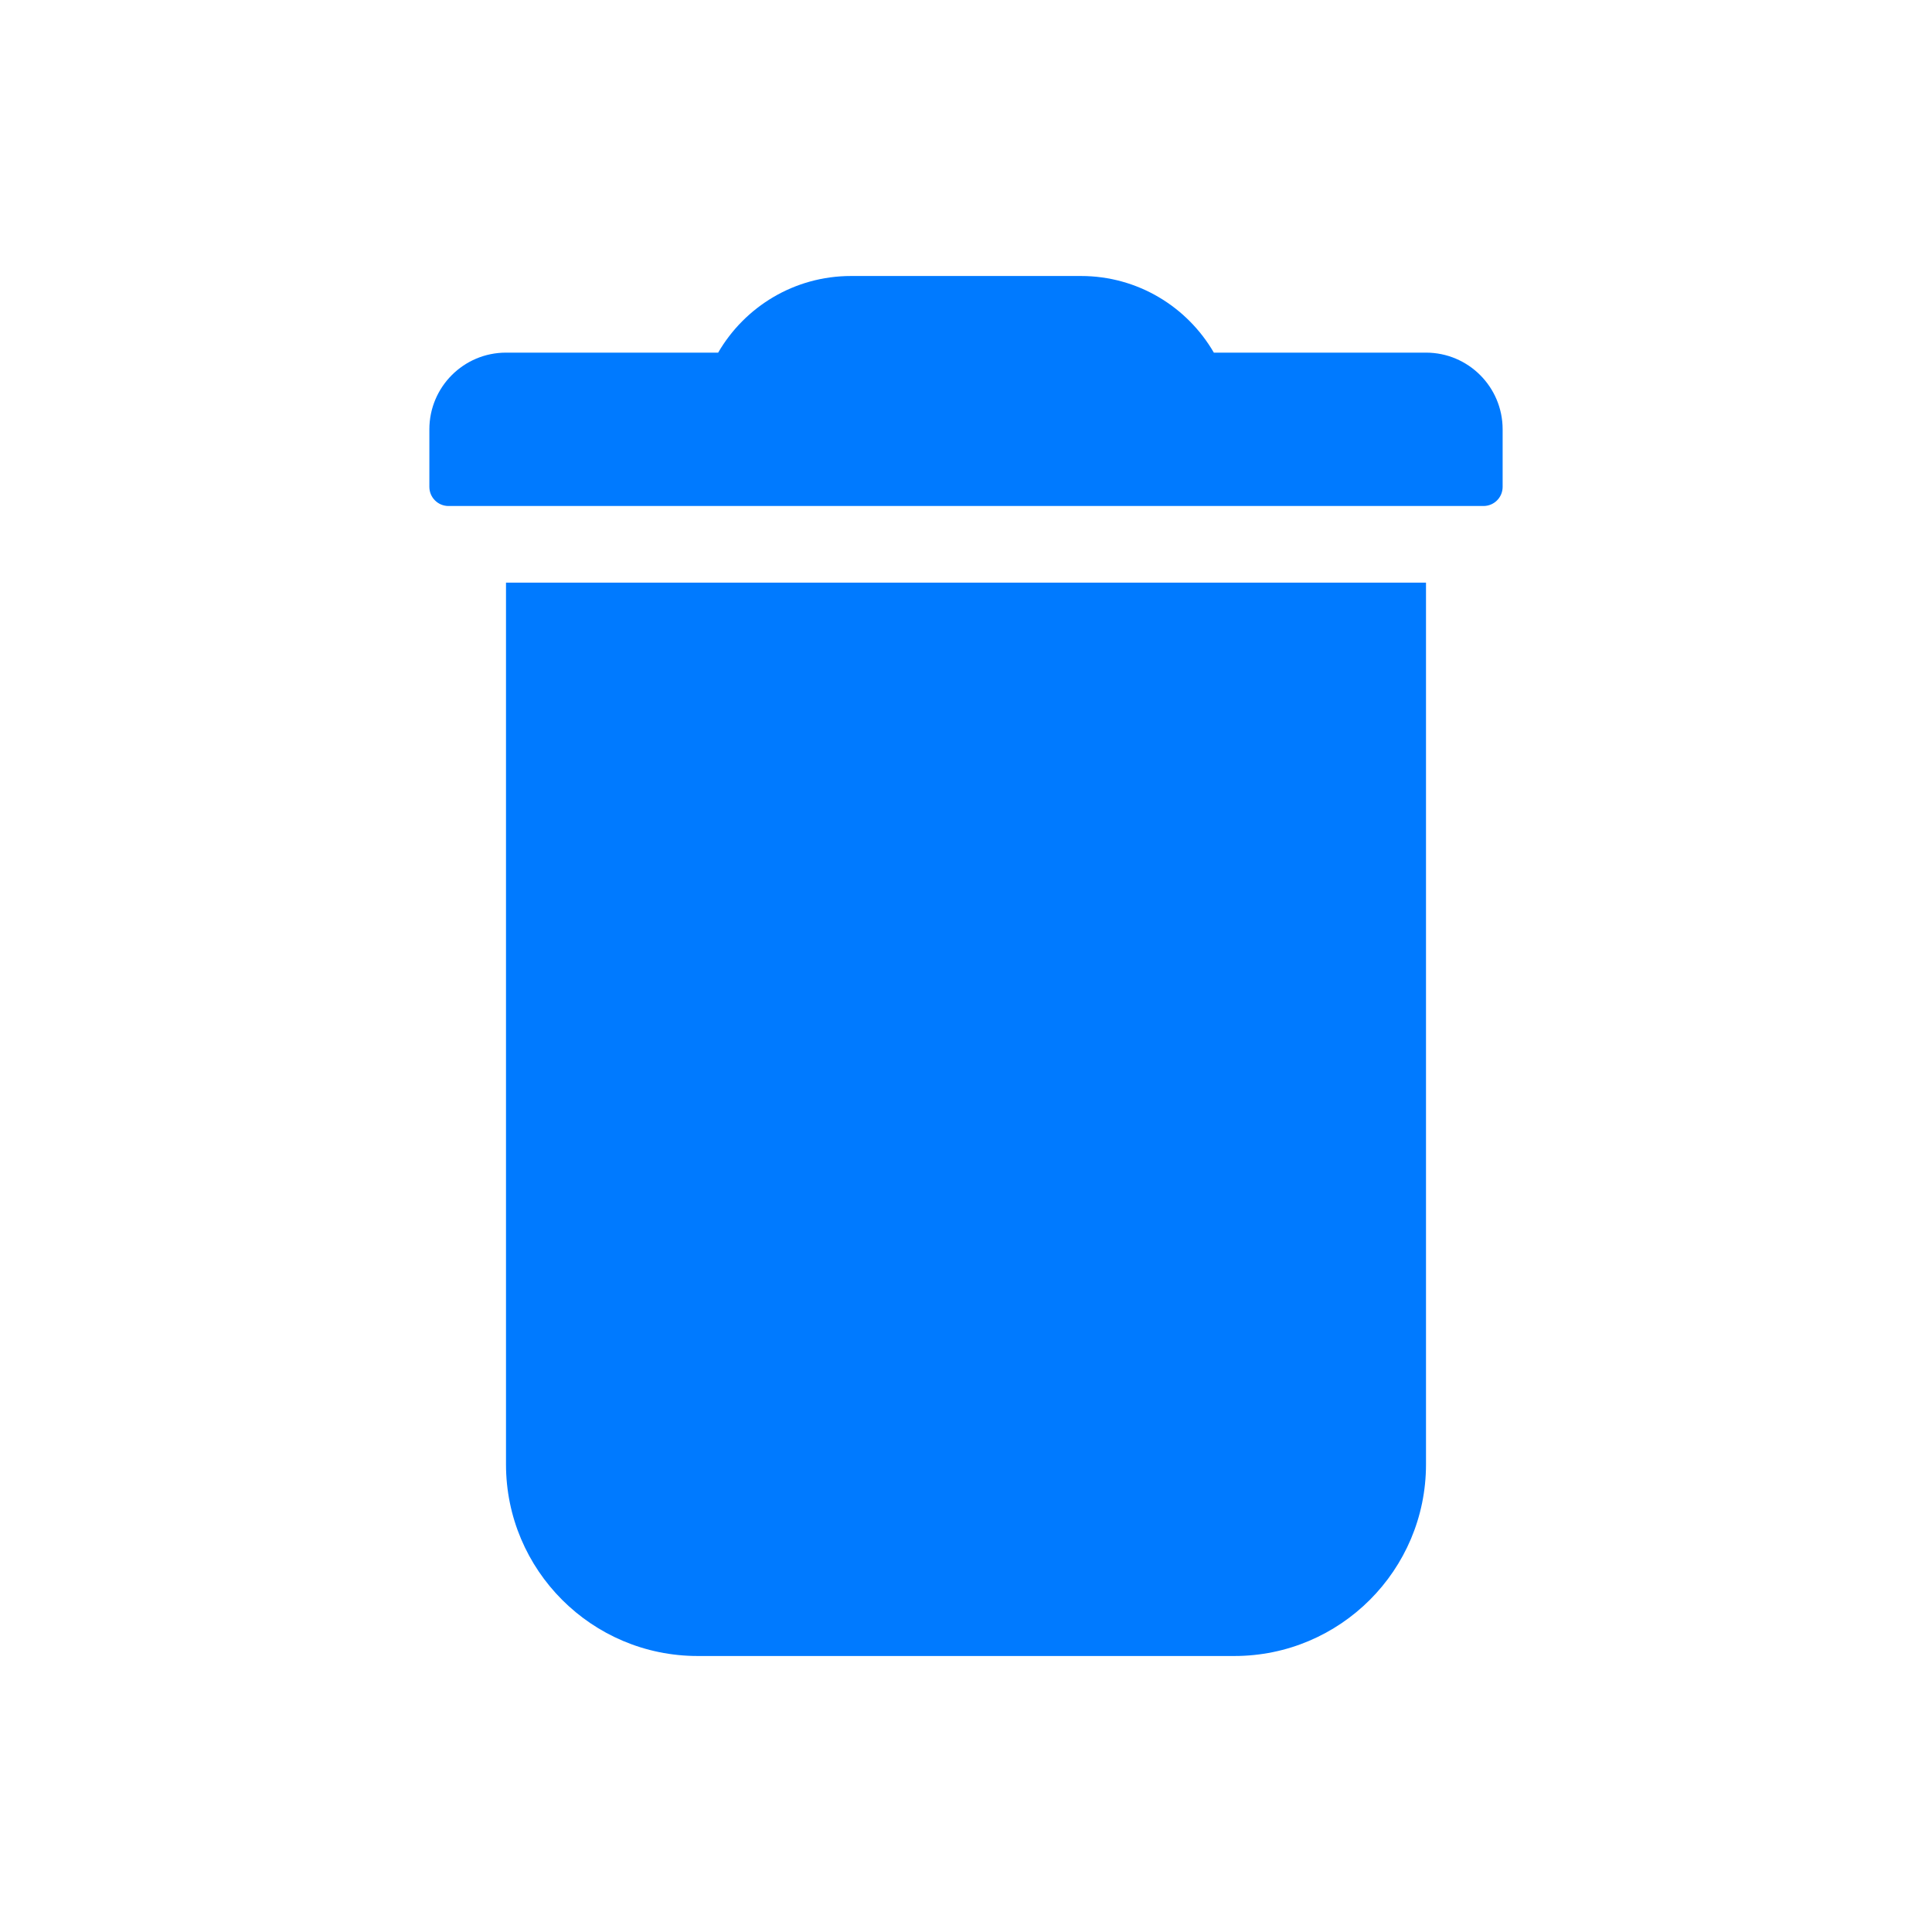
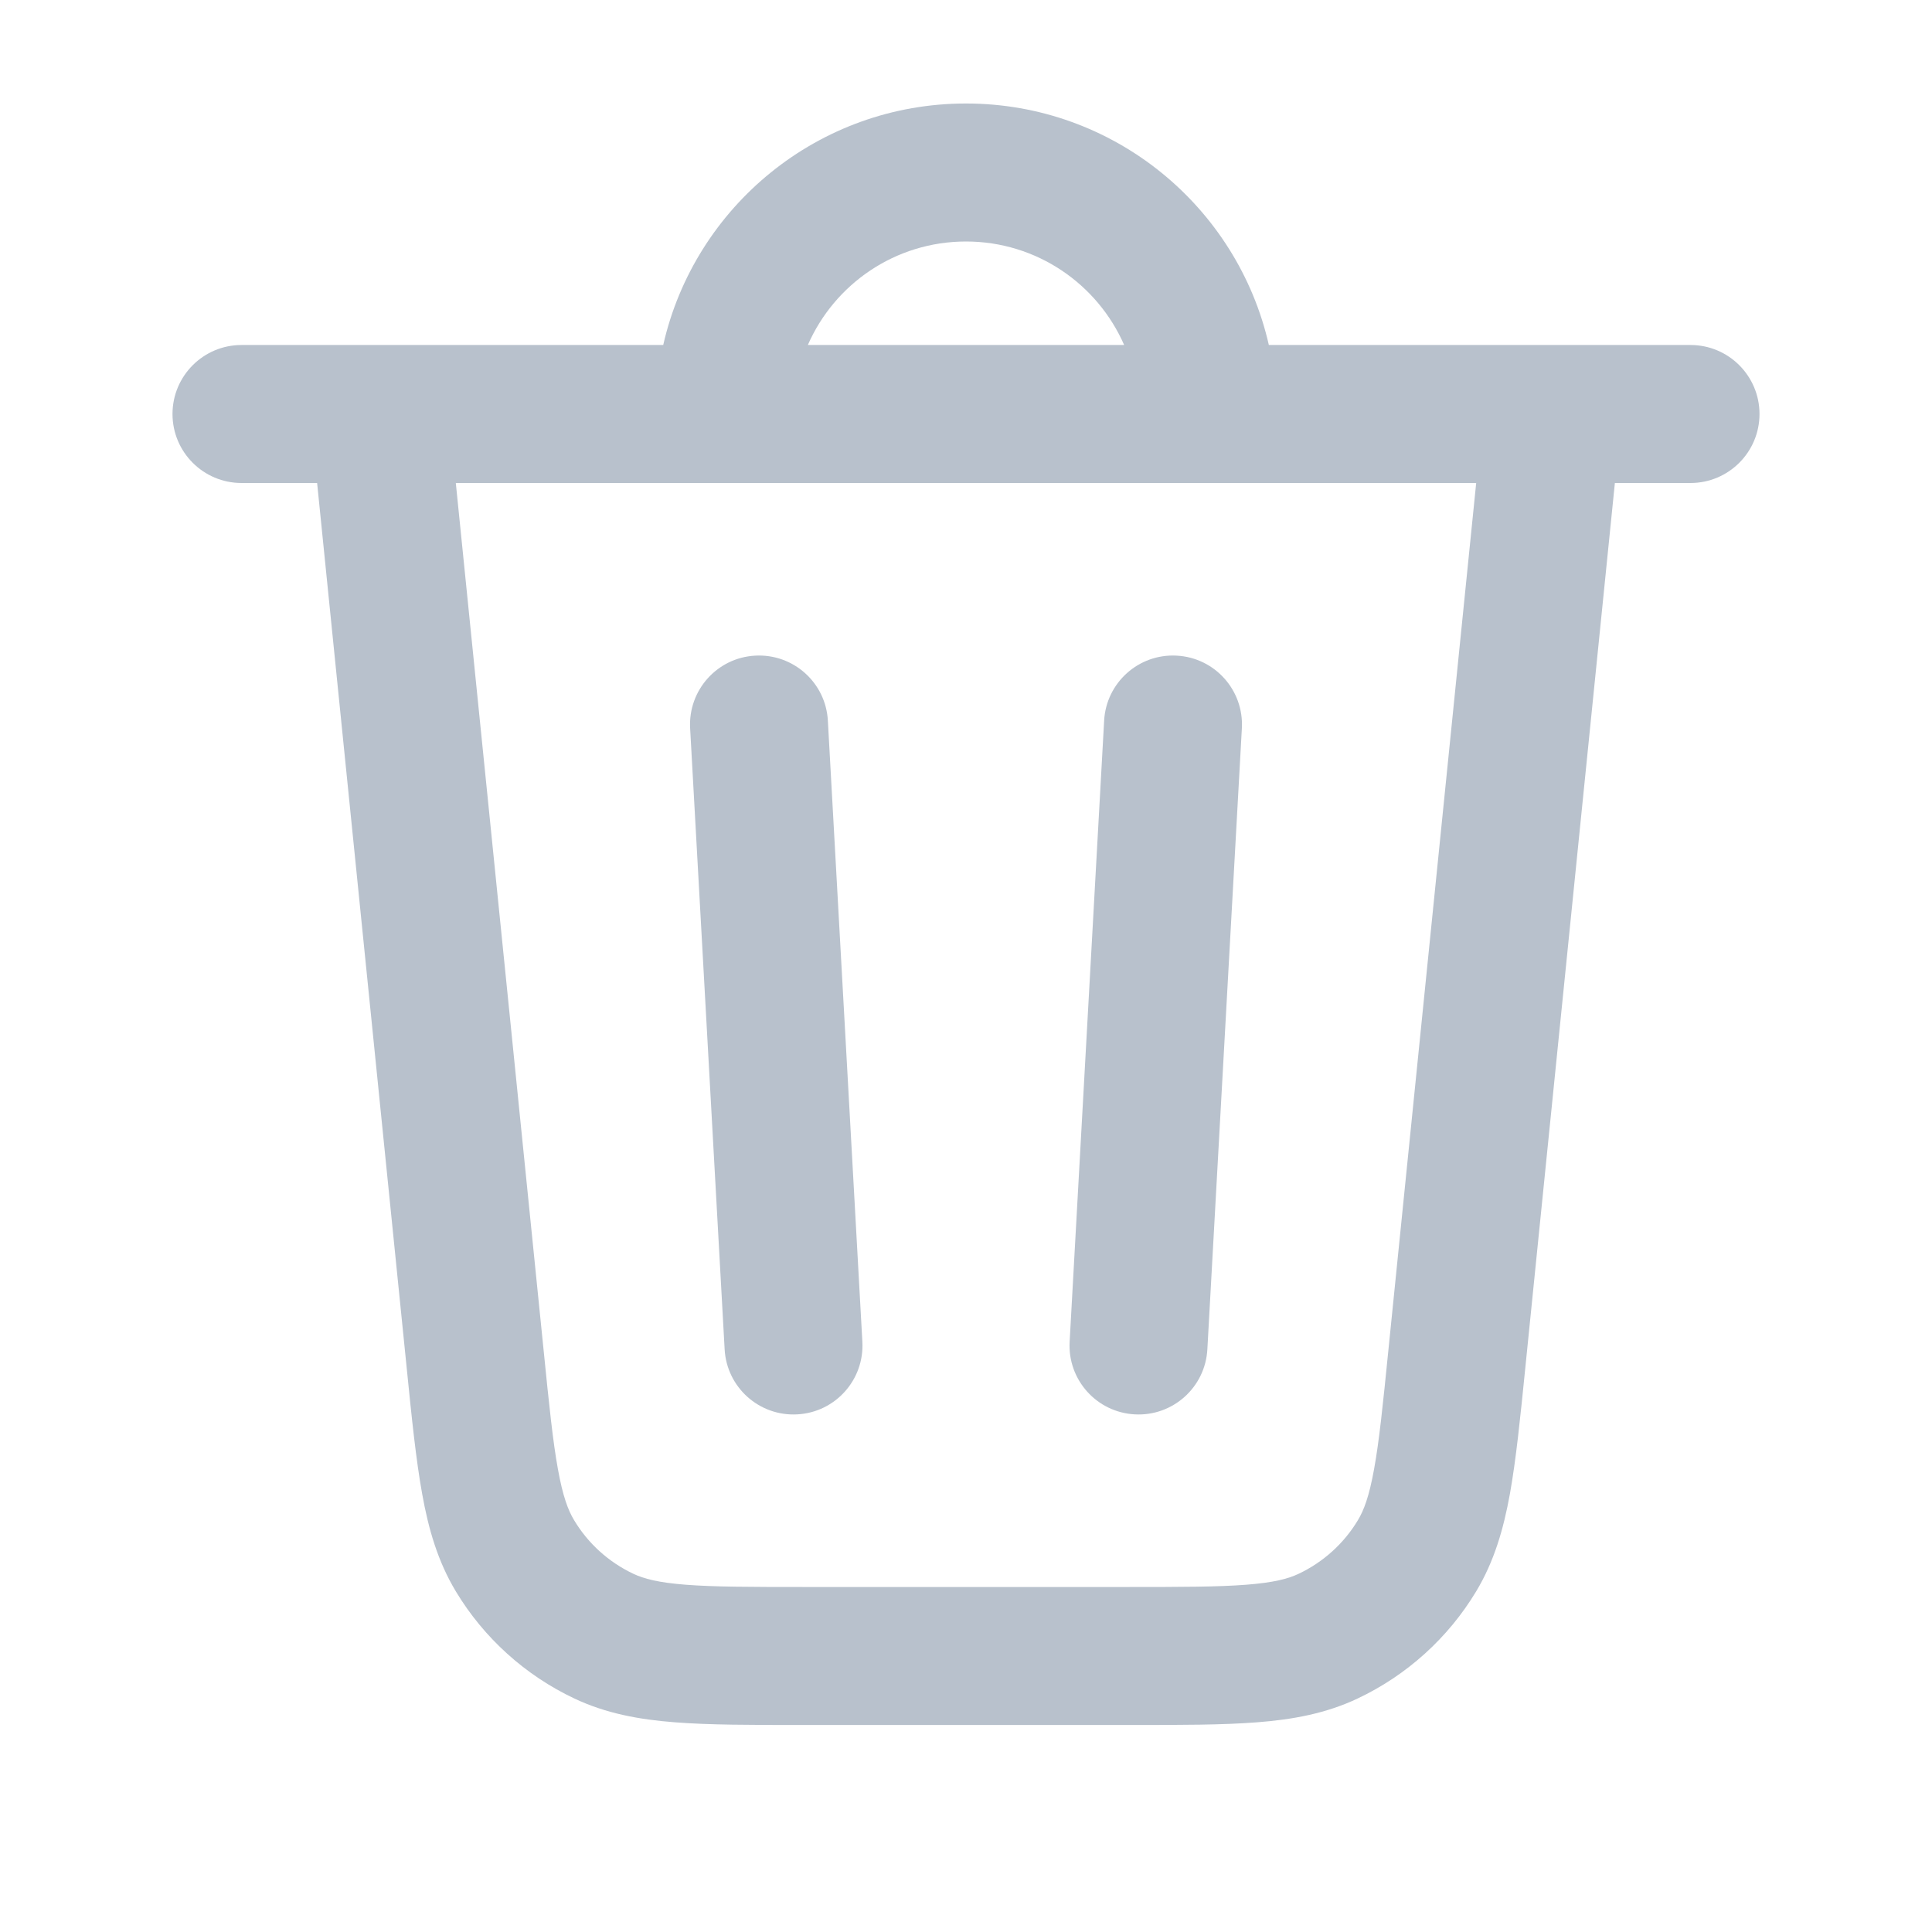
- <svg xmlns="http://www.w3.org/2000/svg" width="21" height="21" viewBox="0 0 21 21" fill="none">
-   <path d="M7.583 18H13.417C14.567 18 15.5 17.067 15.5 15.917V6.333H5.5V15.917C5.5 17.067 6.433 18 7.583 18ZM4.875 5.5C4.76 5.5 4.667 5.407 4.667 5.292V4.667C4.667 4.206 5.04 3.833 5.5 3.833L7.806 3.833C8.095 3.335 8.633 3 9.25 3H11.75C12.367 3 12.905 3.335 13.194 3.833L15.5 3.833C15.96 3.833 16.333 4.206 16.333 4.667V5.292C16.333 5.407 16.24 5.5 16.125 5.5H4.875Z" fill="#007AFF" />
+ <svg xmlns="http://www.w3.org/2000/svg" width="28" height="28" viewBox="0 0 28 28" fill="none">
+   <path fill-rule="evenodd" clip-rule="evenodd" d="M10.944 9.502C10.393 9.532 9.971 10.004 10.002 10.556L10.502 19.555C10.532 20.107 11.004 20.529 11.556 20.498C12.107 20.468 12.529 19.996 12.498 19.445L11.998 10.444C11.968 9.893 11.496 9.471 10.944 9.502Z" fill="#B8C1CC" />
+   <path fill-rule="evenodd" clip-rule="evenodd" d="M17.055 9.502C17.607 9.532 18.029 10.004 17.998 10.556L17.498 19.555C17.468 20.107 16.996 20.529 16.445 20.498C15.893 20.468 15.471 19.996 15.502 19.445L16.002 10.444C16.032 9.893 16.504 9.471 17.055 9.502Z" fill="#B8C1CC" />
+   <path fill-rule="evenodd" clip-rule="evenodd" d="M3.5 5C2.948 5 2.5 5.448 2.5 6C2.5 6.552 2.948 7 3.5 7H4.596L5.894 19.823C5.967 20.552 6.029 21.157 6.118 21.649C6.21 22.162 6.345 22.629 6.606 23.063C7.013 23.739 7.612 24.28 8.326 24.617C8.784 24.833 9.262 24.921 9.782 24.961C10.28 25 10.888 25 11.621 25H16.379C17.112 25 17.72 25 18.218 24.961C18.738 24.921 19.216 24.833 19.674 24.617C20.388 24.28 20.987 23.739 21.394 23.063C21.655 22.629 21.79 22.162 21.883 21.649C21.971 21.157 22.033 20.552 22.106 19.823L23.404 7H24.5C25.052 7 25.5 6.552 25.5 6C25.5 5.448 25.052 5 24.5 5H18.389C17.934 2.996 16.142 1.5 14 1.5C11.858 1.5 10.066 2.996 9.612 5H3.5ZM7.88 19.583C7.958 20.361 8.012 20.887 8.086 21.293C8.157 21.687 8.234 21.889 8.32 22.031C8.523 22.37 8.822 22.64 9.18 22.809C9.33 22.88 9.539 22.936 9.938 22.967C10.349 22.999 10.878 23 11.66 23H16.34C17.122 23 17.651 22.999 18.062 22.967C18.462 22.936 18.67 22.88 18.82 22.809C19.177 22.64 19.477 22.37 19.68 22.031C19.766 21.889 19.843 21.687 19.914 21.293C19.988 20.887 20.042 20.361 20.12 19.583L21.394 7H6.606L7.88 19.583ZM14 3.5C12.975 3.5 12.094 4.117 11.708 5H16.292C15.906 4.117 15.025 3.5 14 3.5Z" fill="#B8C1CC" />
</svg>
